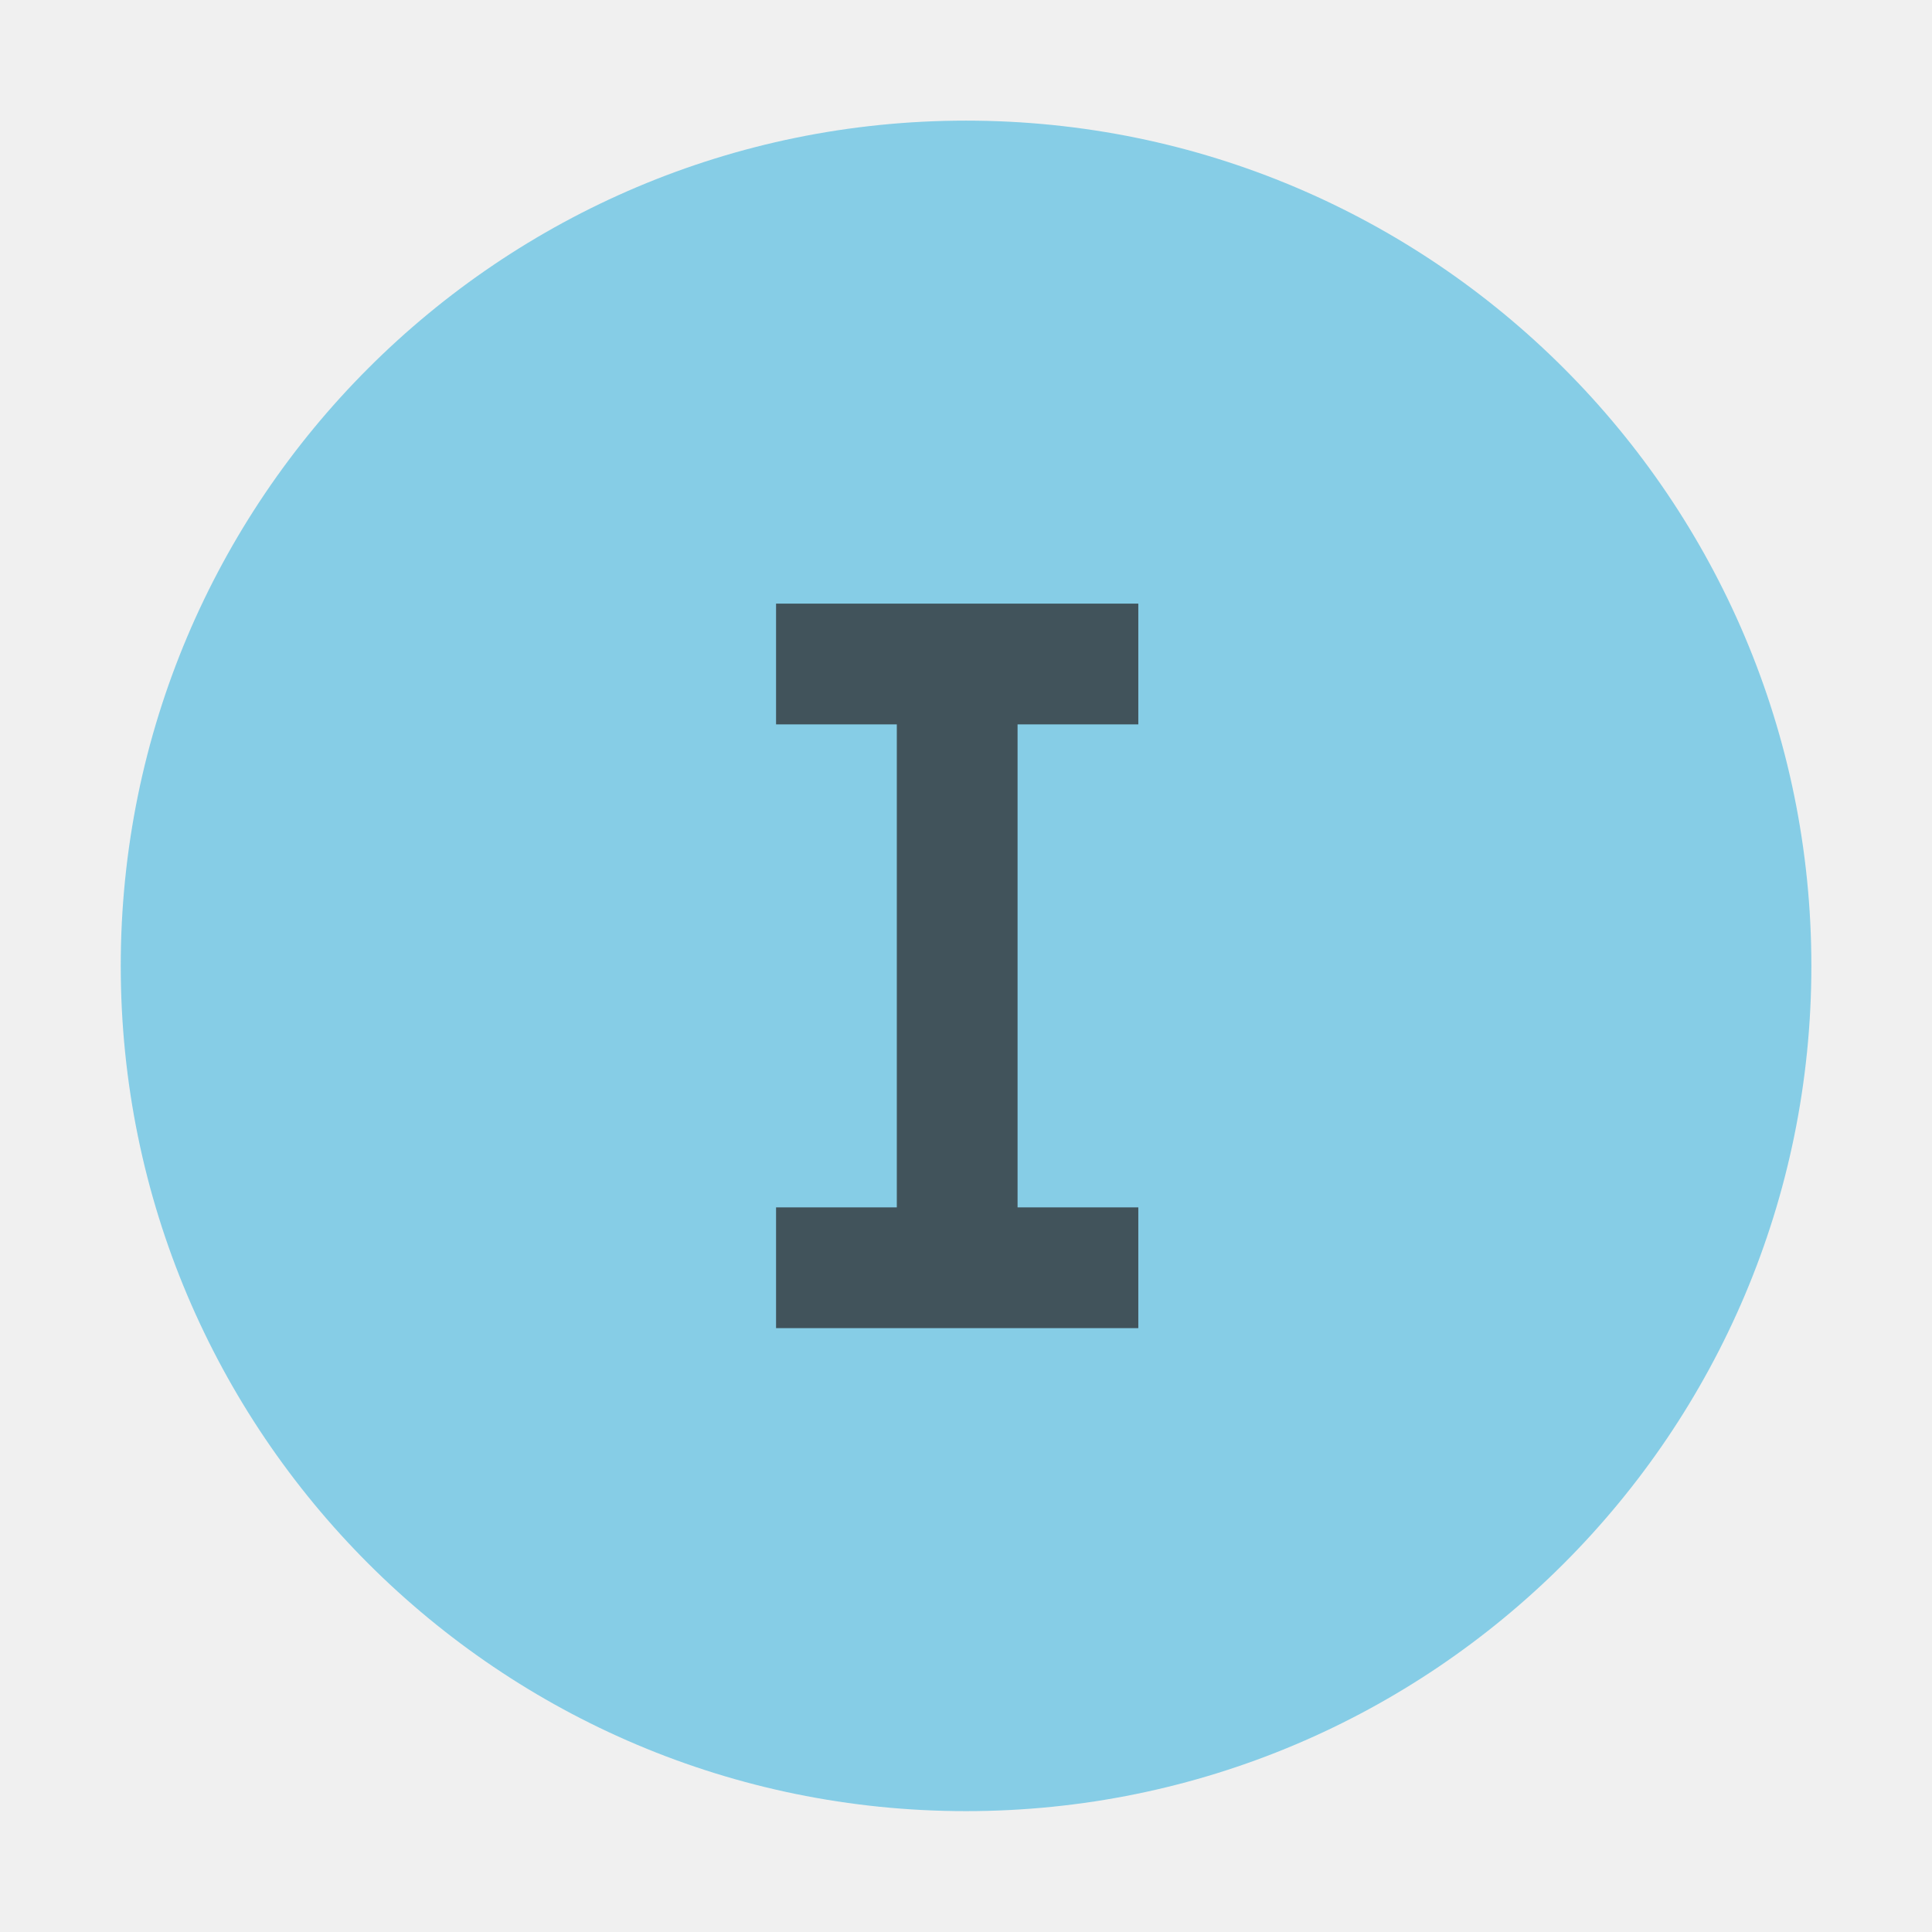
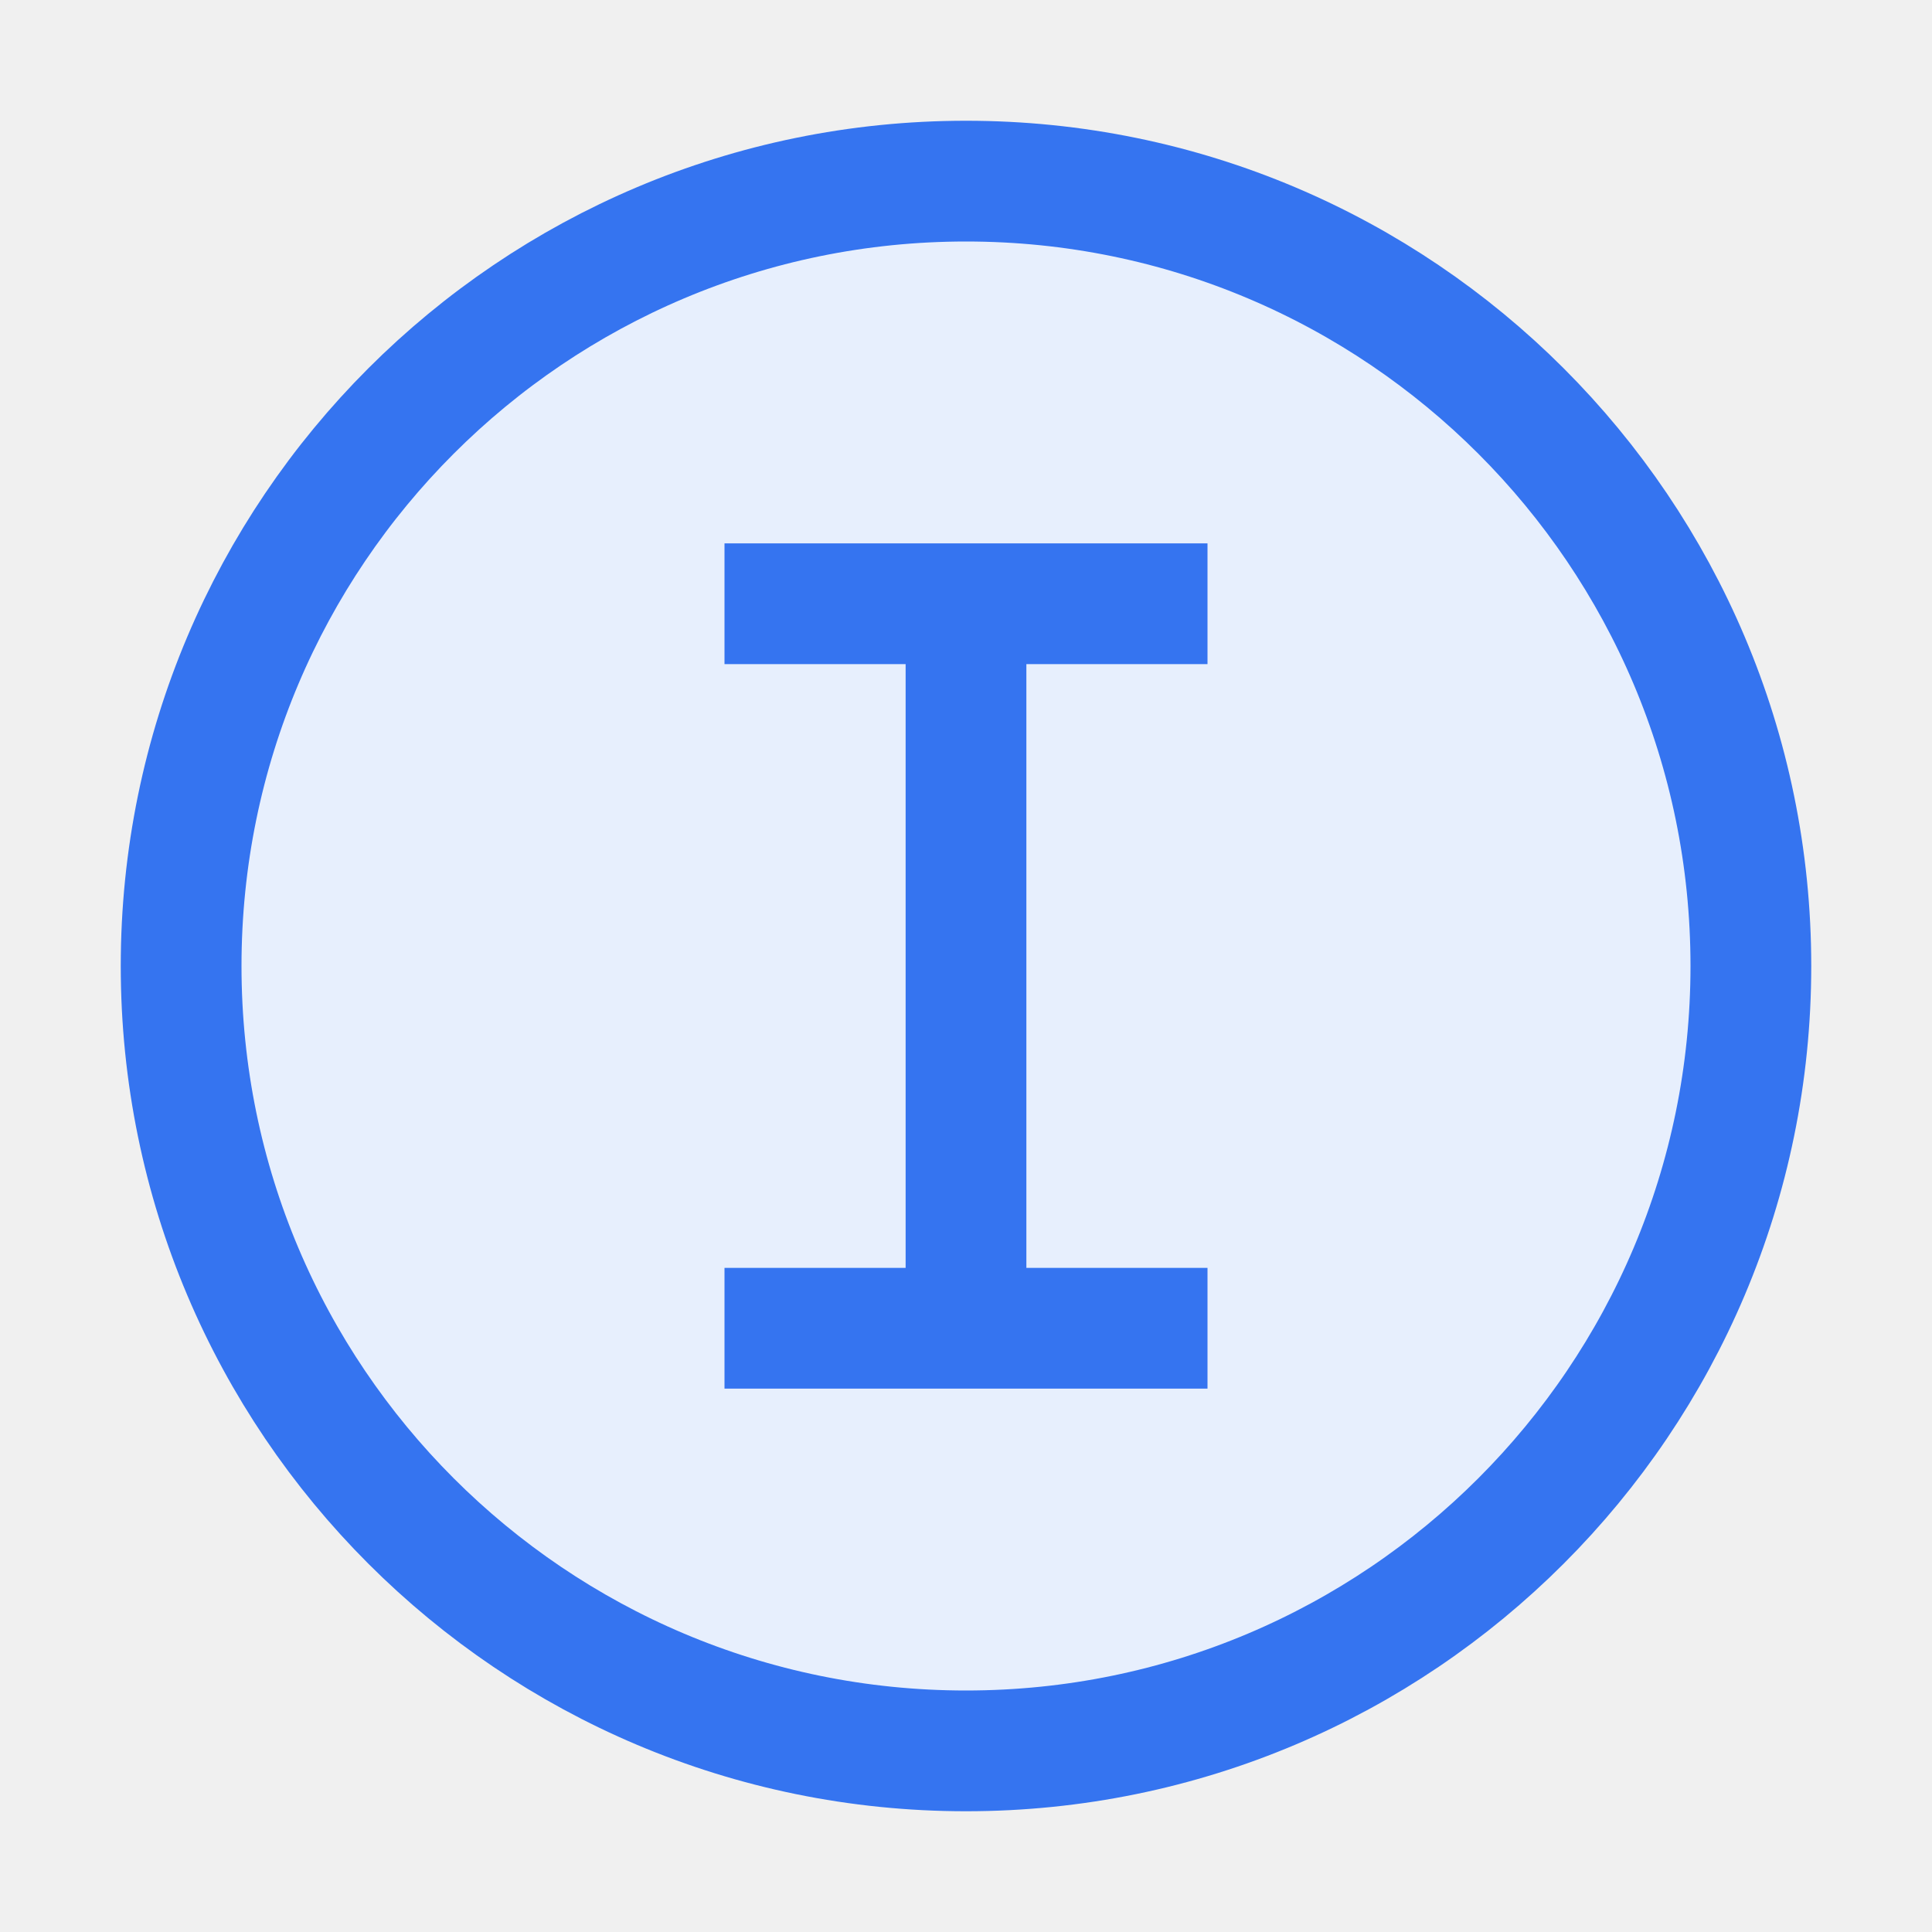
- <svg xmlns="http://www.w3.org/2000/svg" xmlns:xlink="http://www.w3.org/1999/xlink" version="1.1" id="Laag_1" x="0px" y="0px" width="16px" height="16px" viewBox="0.511 0.495 16 16" enable-background="new 0.511 0.495 16 16" xml:space="preserve">
-   <rect x="0.511" y="0.495" fill="#FFFFFF" fill-opacity="0" width="16.001" height="16" />
-   <g>
-     <defs>
-       <rect id="SVGID_1_" x="0.511" y="0.495" width="16.001" height="16" />
-     </defs>
-     <clipPath id="SVGID_2_">
-       <use xlink:href="#SVGID_1_" overflow="visible" />
-     </clipPath>
-     <g clip-path="url(#SVGID_2_)">
-       <path fill="#40B6E0" fill-opacity="0.6" d="M1.511,8.494c0-3.866,3.134-7,7-7s7.001,3.134,7.001,7c0,3.867-3.135,7-7.001,7    S1.511,12.361,1.511,8.494z" />
-     </g>
-   </g>
-   <g>
-     <defs>
-       <rect id="SVGID_3_" x="0.511" y="0.495" width="16.001" height="16" />
-     </defs>
-     <clipPath id="SVGID_4_">
-       <use xlink:href="#SVGID_3_" overflow="visible" />
-     </clipPath>
-   </g>
-   <polygon opacity="0.7" fill="#231F20" points="6.938,5.494 6.938,6.494 7.938,6.494 7.938,10.494 6.938,10.494 6.938,11.494   9.938,11.494 9.938,10.494 8.938,10.494 8.938,6.494 9.938,6.494 9.938,5.494 " />
+ <svg xmlns="http://www.w3.org/2000/svg" width="16" height="16" viewBox="0 0 16 16" fill="none" id="svg2" version="1.1">
+   <defs id="defs10" />
+   <circle cx="8" cy="8" r="6.5" fill="#E7EFFD" stroke="#3574F0" id="circle4" />
+   <path style="clip-rule:evenodd;fill:#3574f0;fill-rule:evenodd;fill-opacity:1" d="m 10,4.5 0,1 -1.5,0 0,5 1.5,0 0,1 -1.5,0 -1,0 -1.5,0 0,-1 1.5,0 0,-5 -1.5,0 0,-1 1.5,0 1,0 1.5,0 z" id="path6-2" />
</svg>
